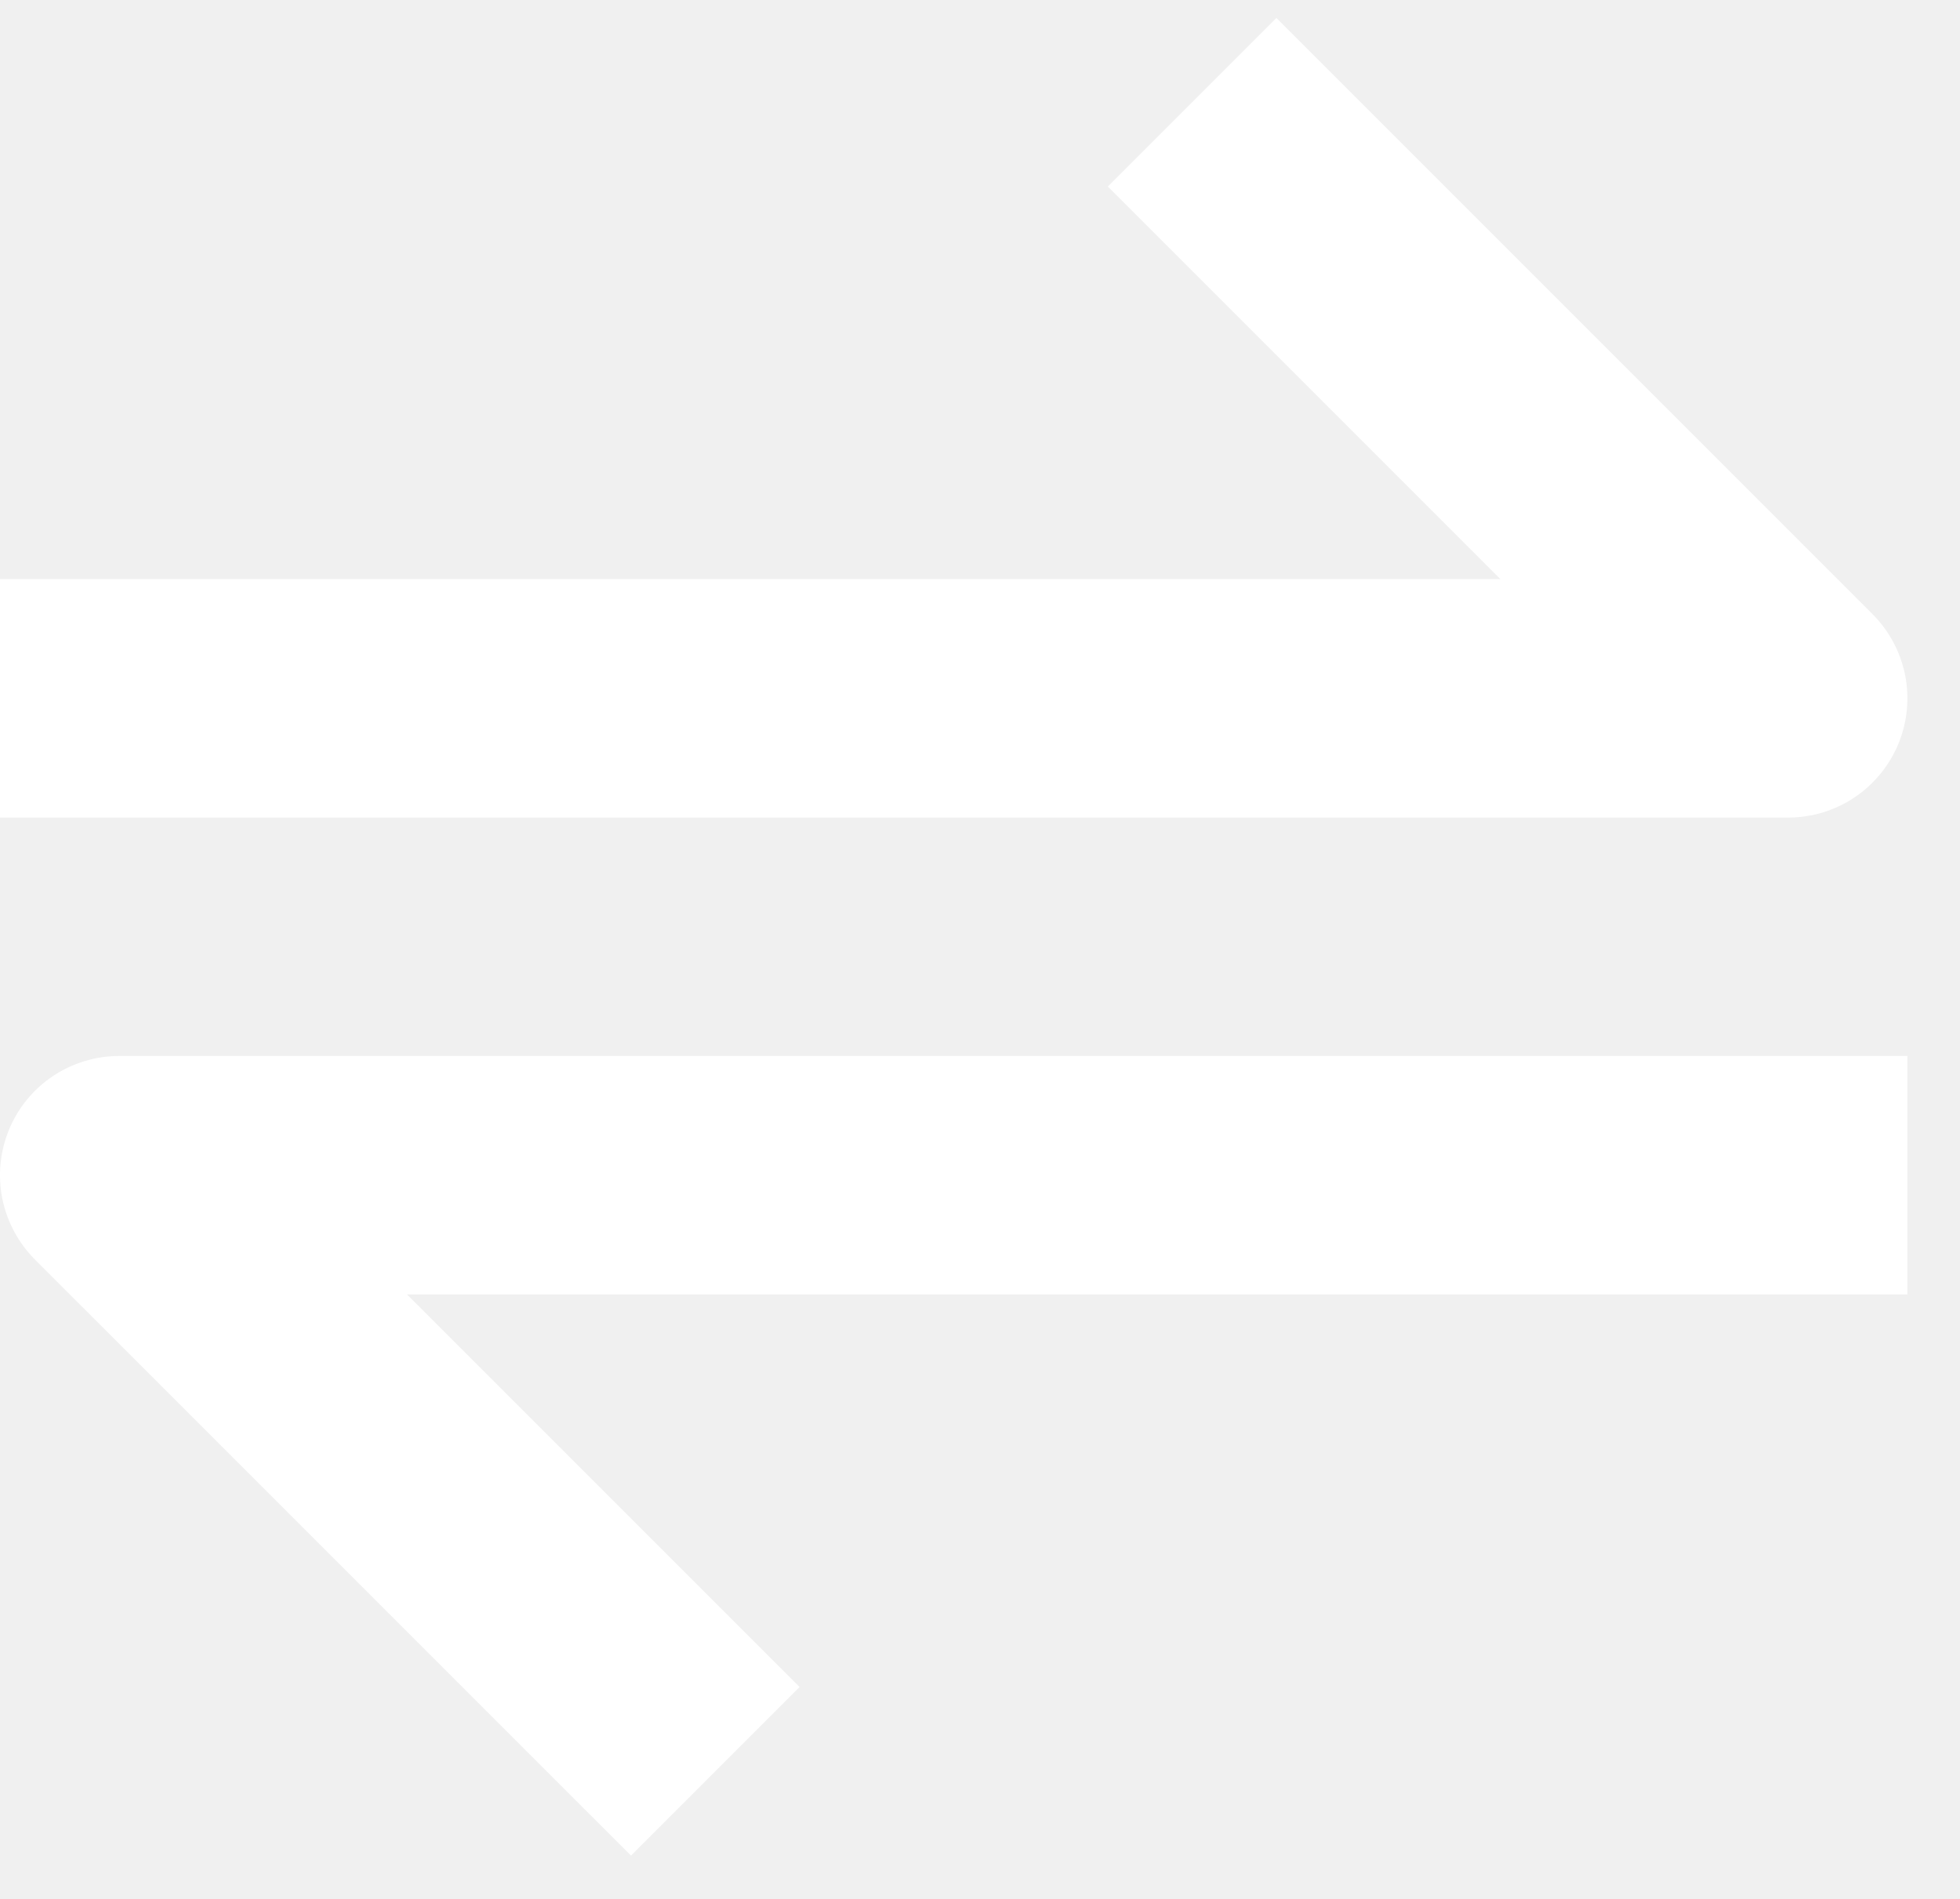
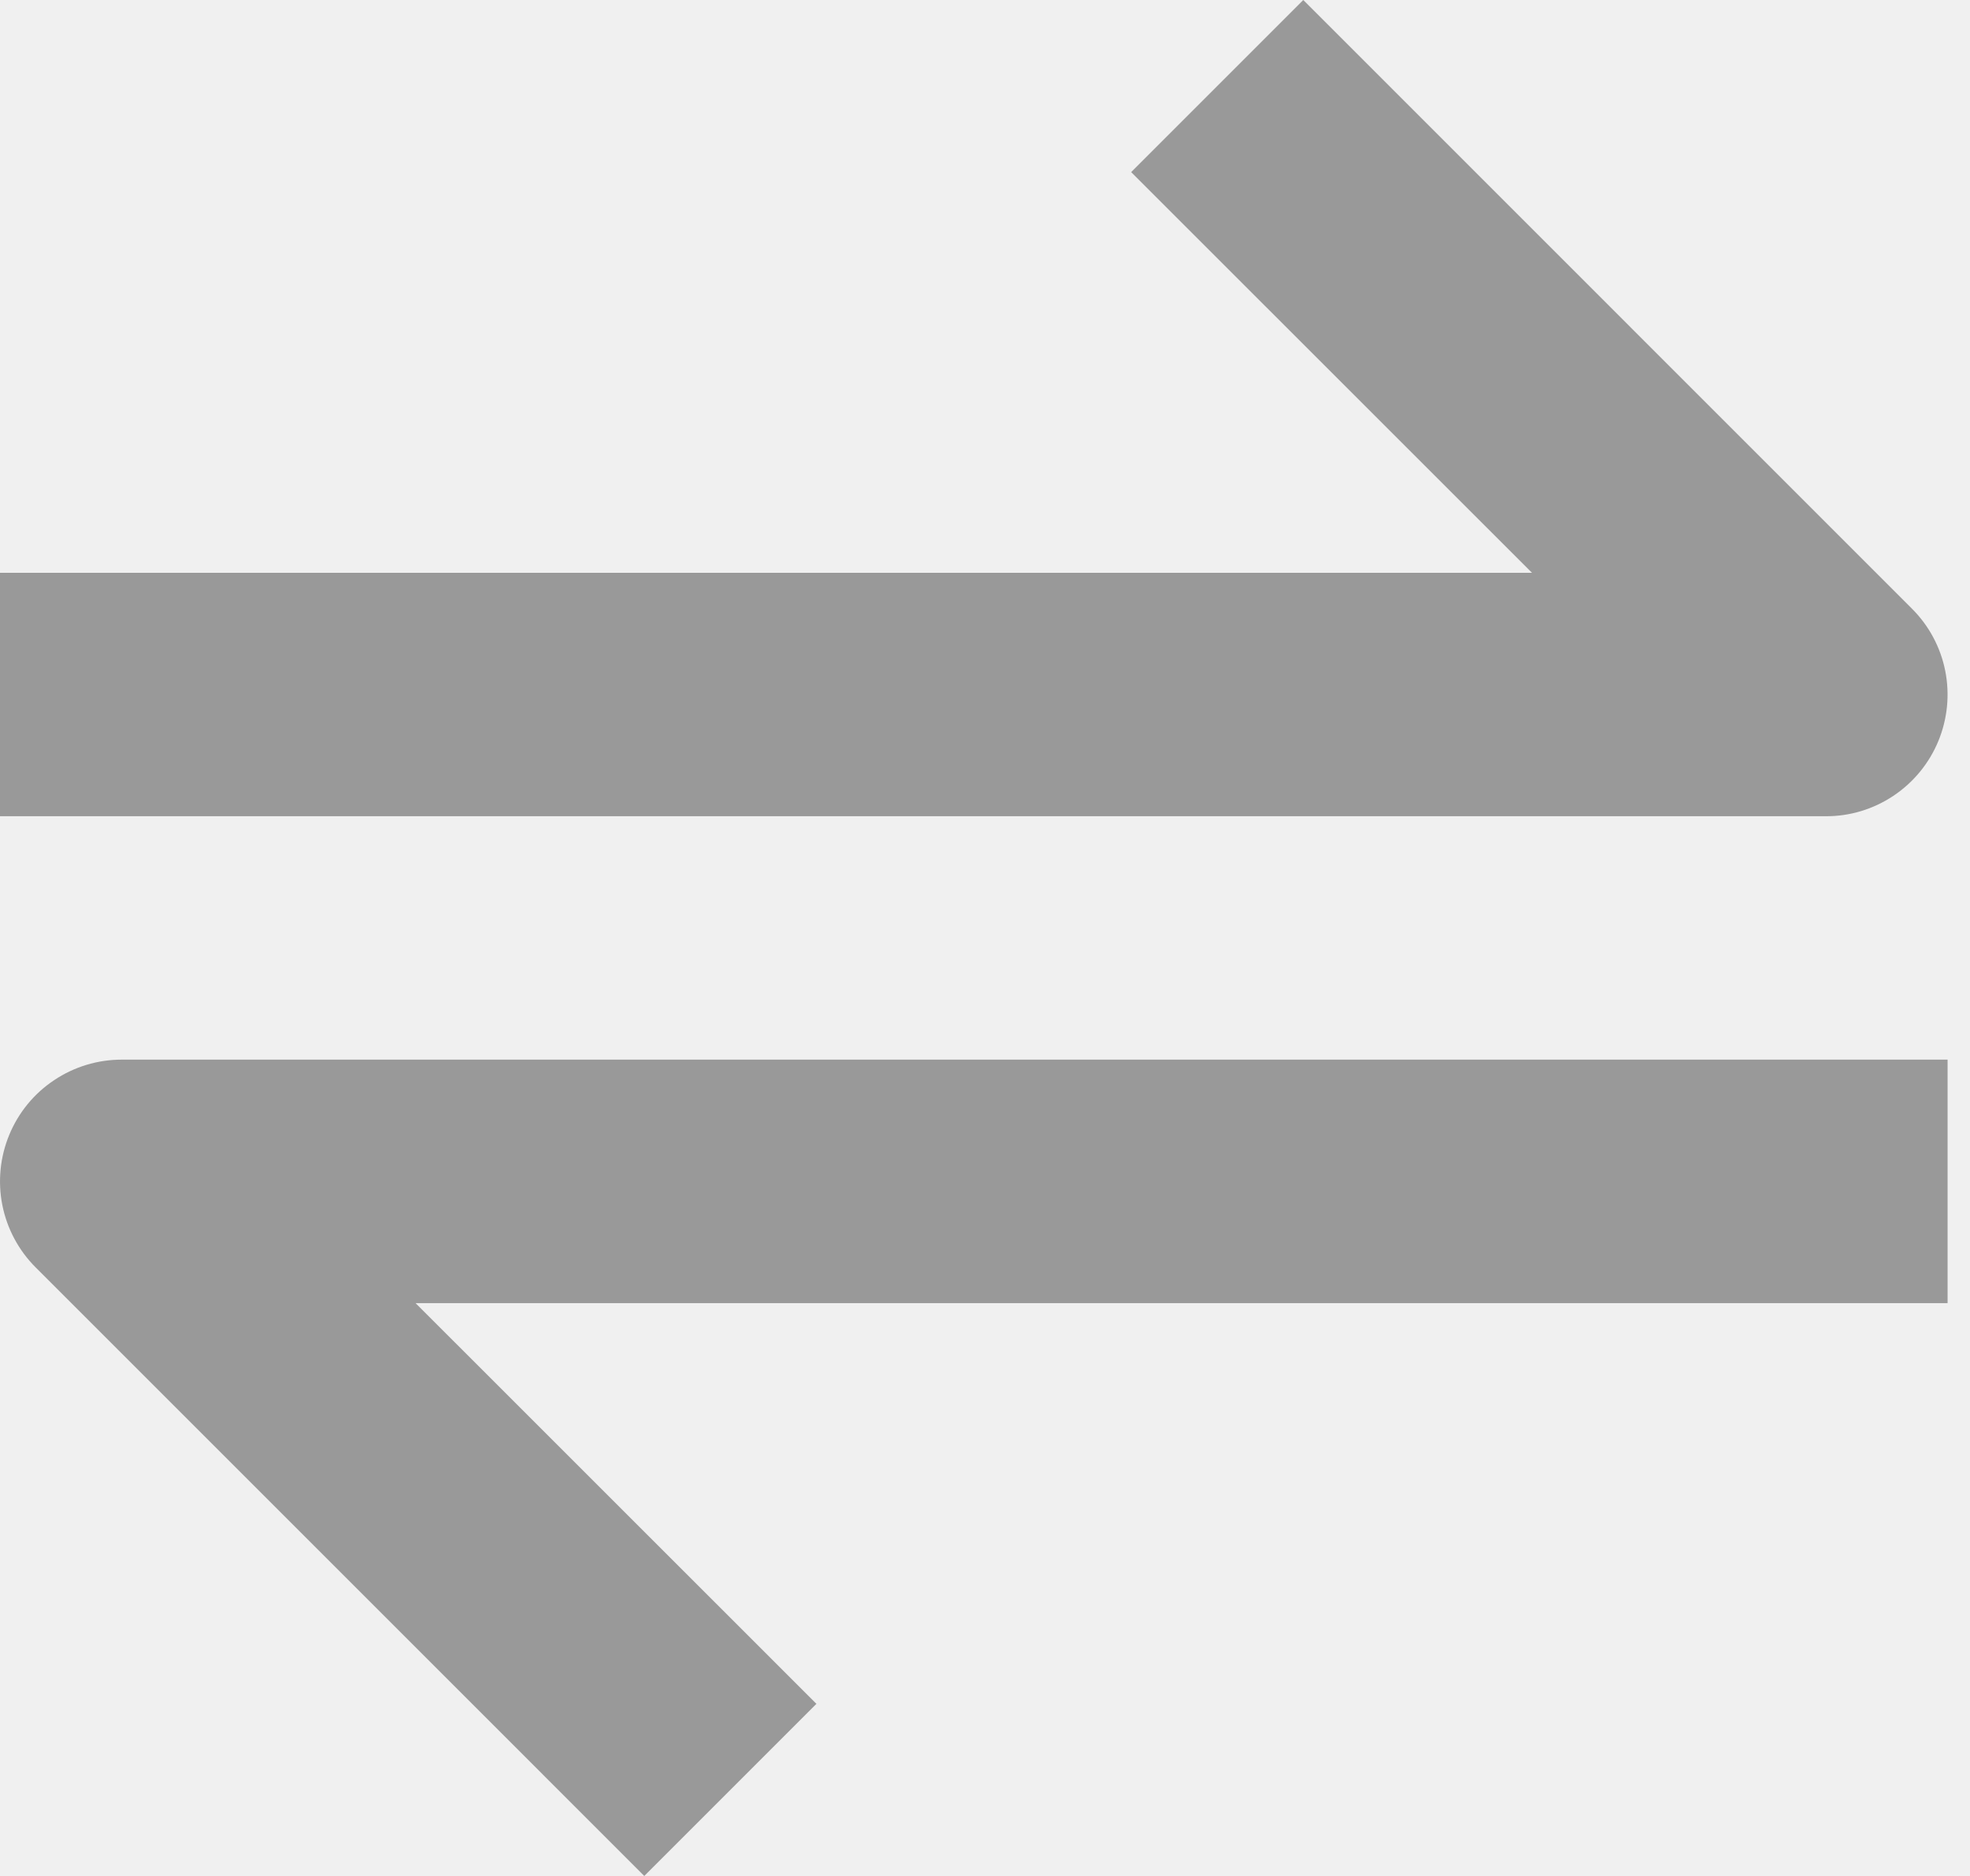
- <svg xmlns="http://www.w3.org/2000/svg" width="32" height="31" viewBox="0 0 32 31" fill="none">
-   <path d="M30.993 12.146C31.14 11.79 31.179 11.399 31.104 11.021C31.028 10.643 30.843 10.297 30.57 10.024L20.839 0.293L18.087 3.045L24.496 9.454H0V13.347H29.195C29.579 13.347 29.956 13.233 30.276 13.019C30.596 12.805 30.845 12.501 30.993 12.146V12.146ZM0.148 18.44C0.001 18.796 -0.038 19.187 0.037 19.565C0.113 19.942 0.298 20.289 0.57 20.562L10.302 30.293L13.054 27.541L6.645 21.132H31.141V17.239H1.947C1.562 17.239 1.185 17.353 0.865 17.567C0.545 17.78 0.295 18.084 0.148 18.44V18.44Z" fill="white" />
+ <svg xmlns="http://www.w3.org/2000/svg" width="21" height="20" viewBox="0 0 21 20" fill="none">
+   <path d="M20.662 7.902C20.76 7.665 20.786 7.404 20.736 7.152C20.686 6.9 20.562 6.669 20.38 6.488L13.893 0L12.058 1.835L16.331 6.107H0V8.702H19.463C19.72 8.703 19.97 8.627 20.184 8.484C20.397 8.342 20.564 8.139 20.662 7.902ZM0.099 12.098C0.001 12.335 -0.025 12.596 0.025 12.848C0.075 13.1 0.199 13.331 0.38 13.512L6.868 20L8.703 18.165L4.43 13.893H20.761V11.297H1.298C1.041 11.297 0.79 11.373 0.577 11.516C0.363 11.658 0.197 11.861 0.099 12.098Z" fill="#999999" />
</svg>
